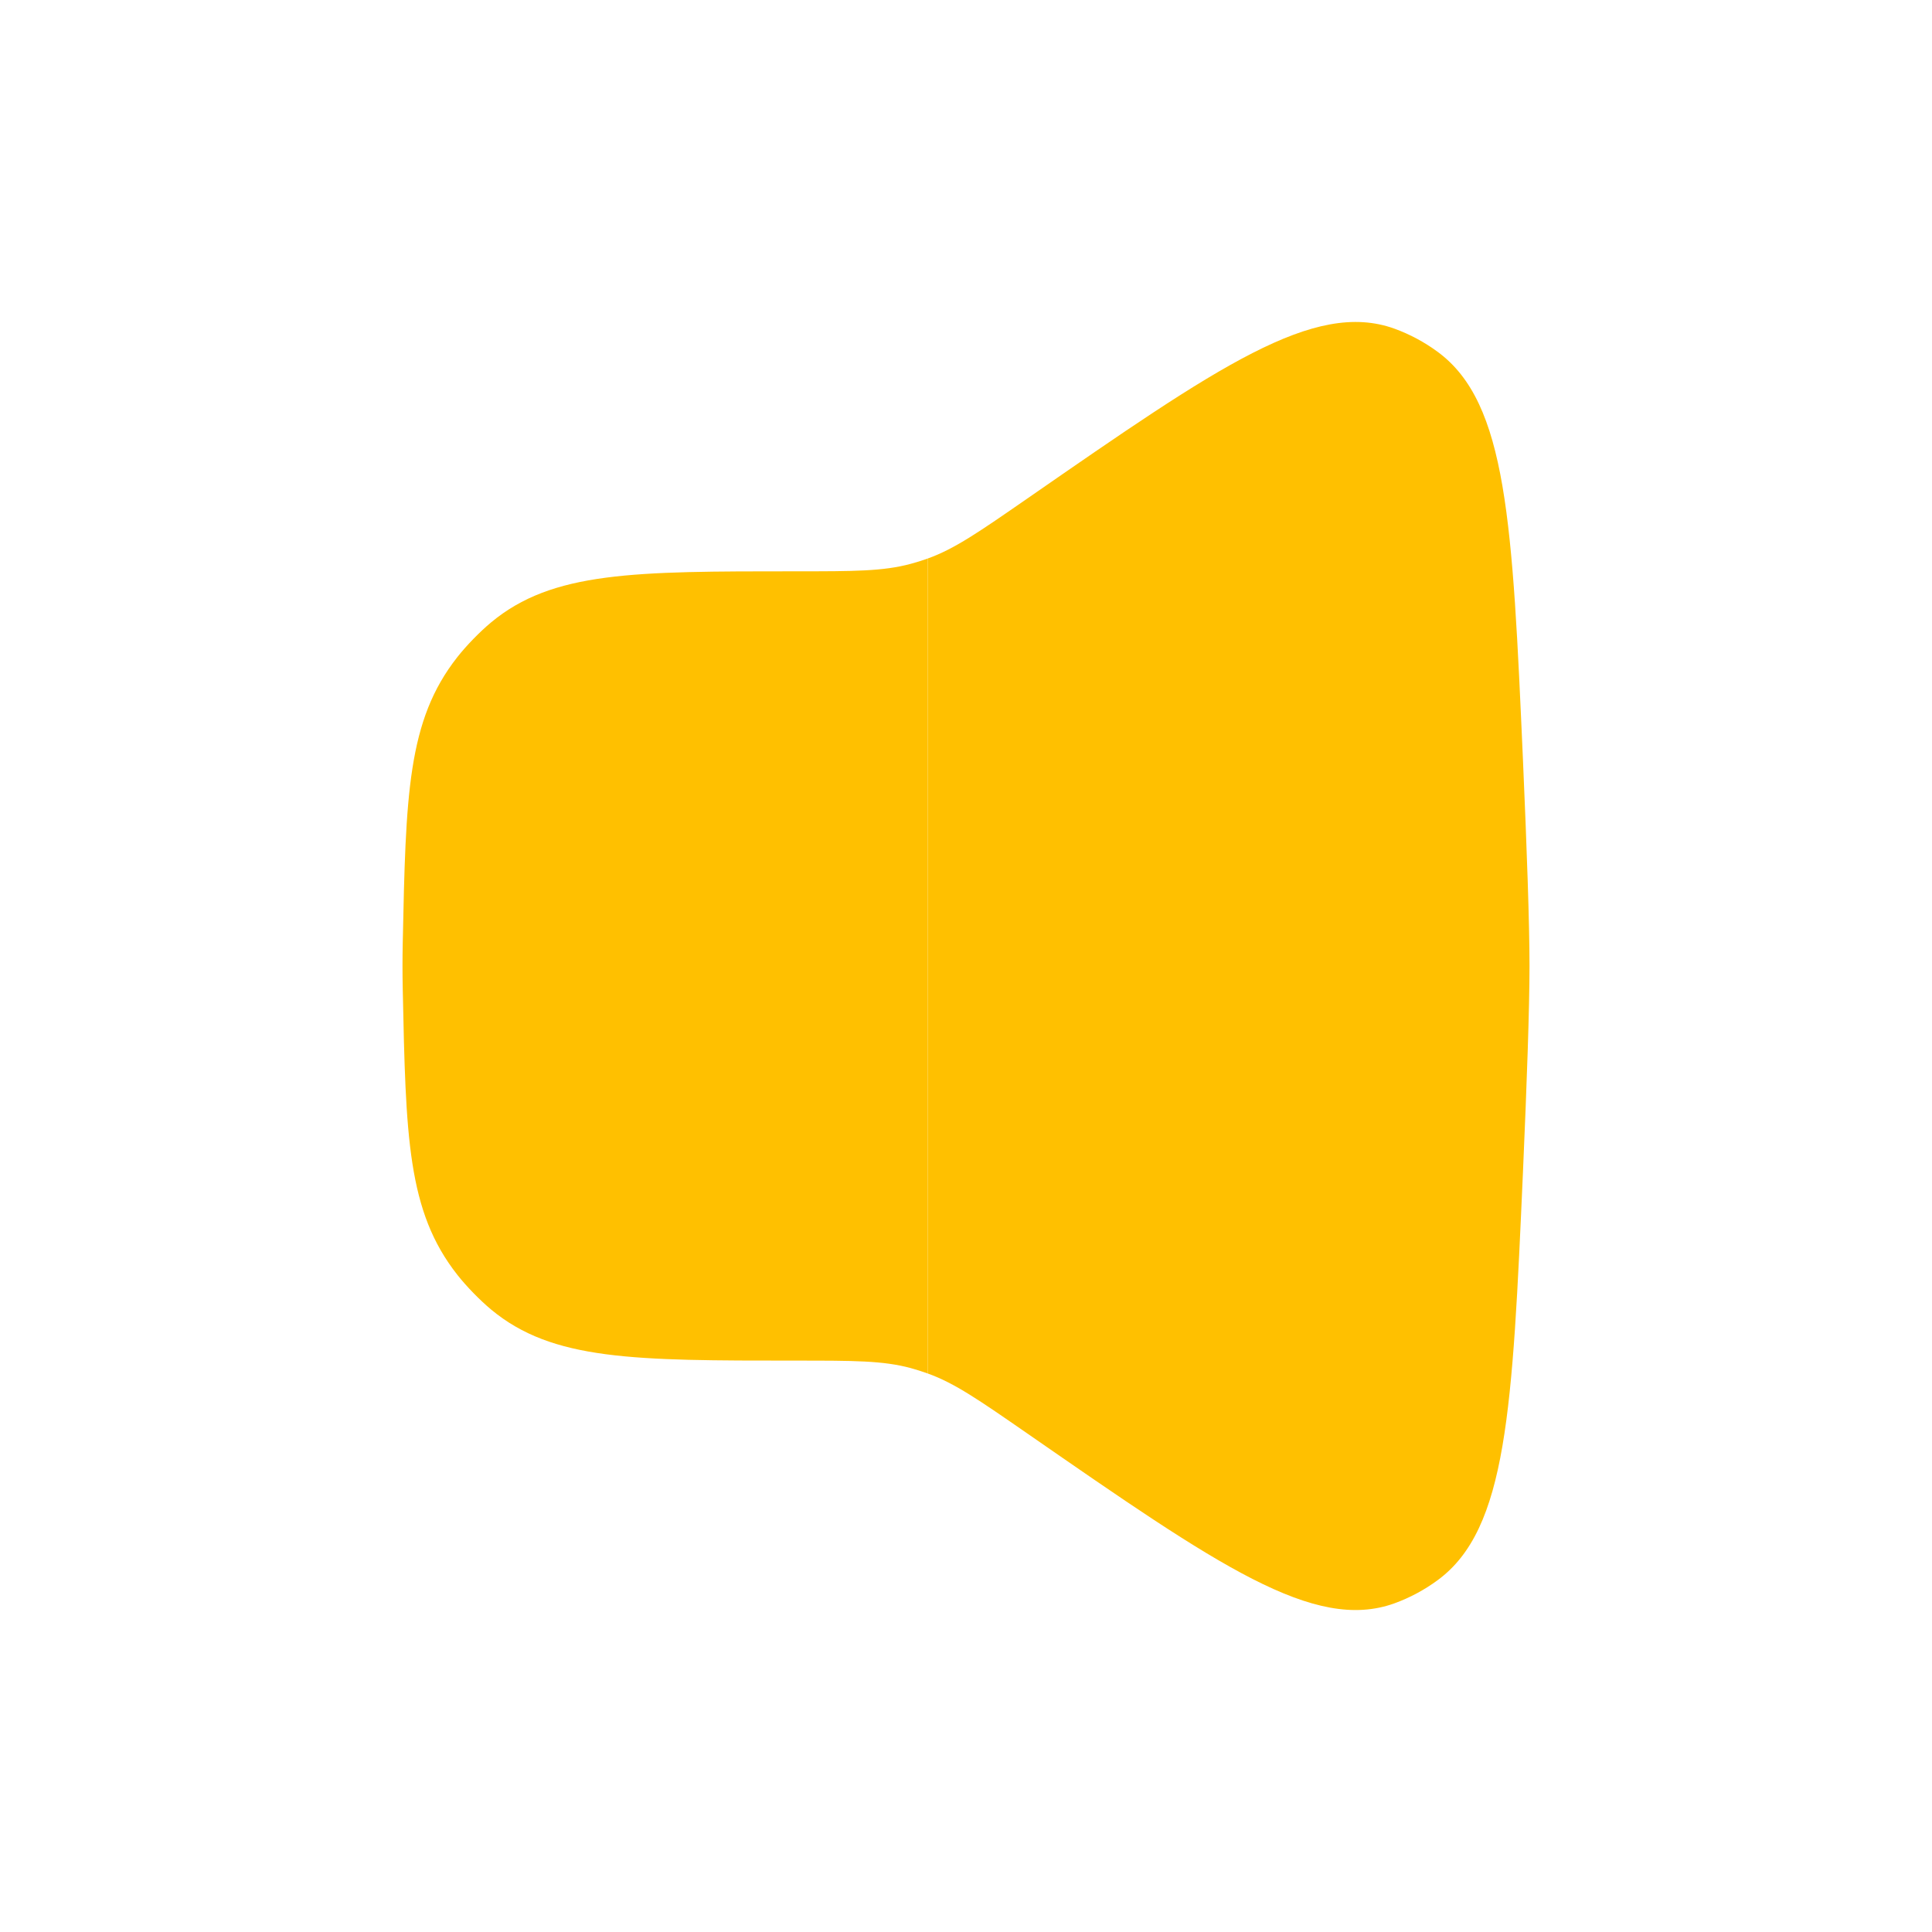
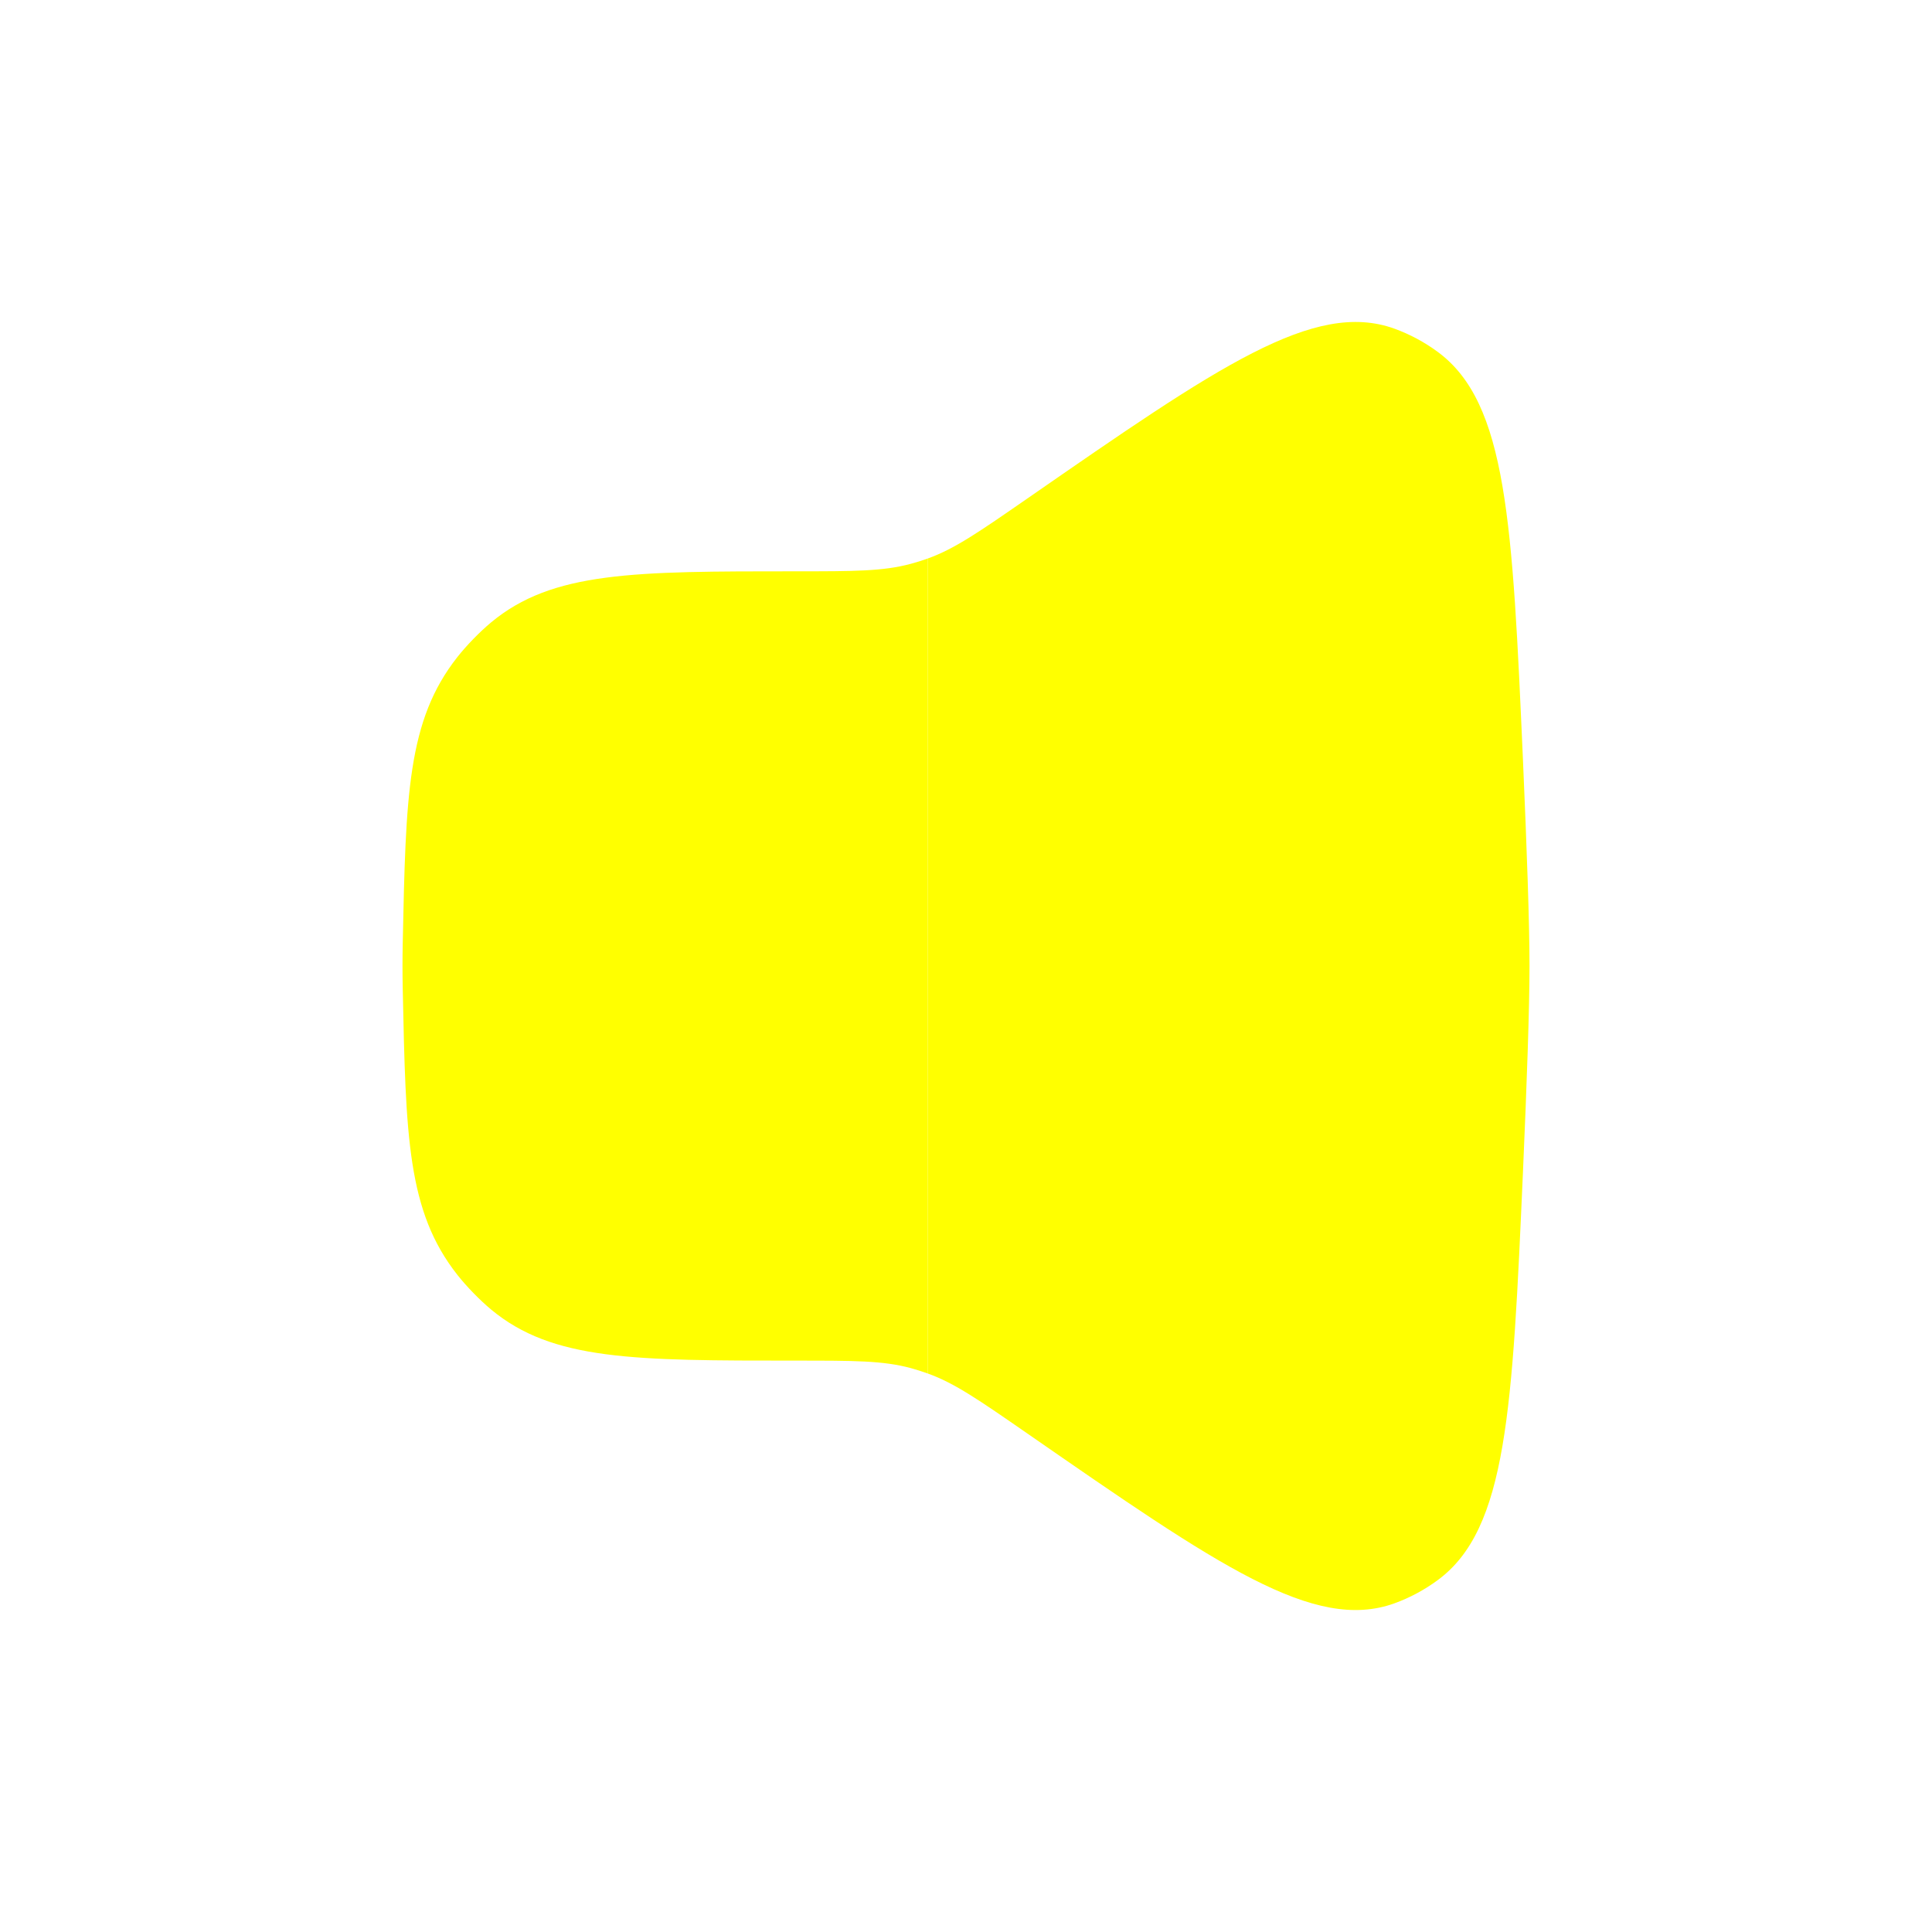
<svg xmlns="http://www.w3.org/2000/svg" width="24" height="24" fill="none" viewBox="0 0 24 24" id="volume">
-   <path fill="#FFC000" fill-rule="evenodd" d="M12.763 6.192C12.162 6.608 11.861 6.817 11.525 6.938V17.062C11.861 17.183 12.162 17.392 12.763 17.808C15.137 19.453 16.324 20.275 17.32 19.918C17.511 19.849 17.696 19.75 17.861 19.628C18.722 18.993 18.788 17.513 18.919 14.555C18.967 13.459 19 12.521 19 12C19 11.479 18.967 10.541 18.919 9.445C18.788 6.487 18.722 5.007 17.861 4.372C17.696 4.25 17.511 4.151 17.32 4.082C16.324 3.725 15.137 4.547 12.763 6.192Z" clip-rule="evenodd" />
-   <path fill="#FFC000" d="M5.681 8.163C5.06 8.952 5.041 9.873 5.003 11.715C5.001 11.812 5 11.907 5 12C5 12.092 5.001 12.188 5.003 12.284C5.041 14.126 5.06 15.047 5.681 15.836C5.794 15.98 5.961 16.151 6.1 16.267C6.864 16.902 7.872 16.902 9.889 16.902C10.61 16.902 10.97 16.902 11.314 16.995C11.385 17.015 11.456 17.037 11.525 17.062V6.938C11.456 6.963 11.385 6.985 11.314 7.004C10.97 7.097 10.61 7.097 9.889 7.097C7.872 7.097 6.864 7.097 6.1 7.732C5.961 7.848 5.794 8.019 5.681 8.163Z" />
+   <path fill="#ffff00" fill-rule="evenodd" d="M12.763 6.192C12.162 6.608 11.861 6.817 11.525 6.938V17.062C11.861 17.183 12.162 17.392 12.763 17.808C15.137 19.453 16.324 20.275 17.32 19.918C17.511 19.849 17.696 19.75 17.861 19.628C18.722 18.993 18.788 17.513 18.919 14.555C18.967 13.459 19 12.521 19 12C19 11.479 18.967 10.541 18.919 9.445C18.788 6.487 18.722 5.007 17.861 4.372C17.696 4.25 17.511 4.151 17.32 4.082C16.324 3.725 15.137 4.547 12.763 6.192Z" clip-rule="evenodd" />
+   <path fill="#ffff00" d="M5.681 8.163C5.06 8.952 5.041 9.873 5.003 11.715C5.001 11.812 5 11.907 5 12C5 12.092 5.001 12.188 5.003 12.284C5.041 14.126 5.06 15.047 5.681 15.836C5.794 15.98 5.961 16.151 6.1 16.267C6.864 16.902 7.872 16.902 9.889 16.902C10.61 16.902 10.97 16.902 11.314 16.995C11.385 17.015 11.456 17.037 11.525 17.062V6.938C11.456 6.963 11.385 6.985 11.314 7.004C10.97 7.097 10.61 7.097 9.889 7.097C7.872 7.097 6.864 7.097 6.1 7.732C5.961 7.848 5.794 8.019 5.681 8.163Z" />
</svg>
